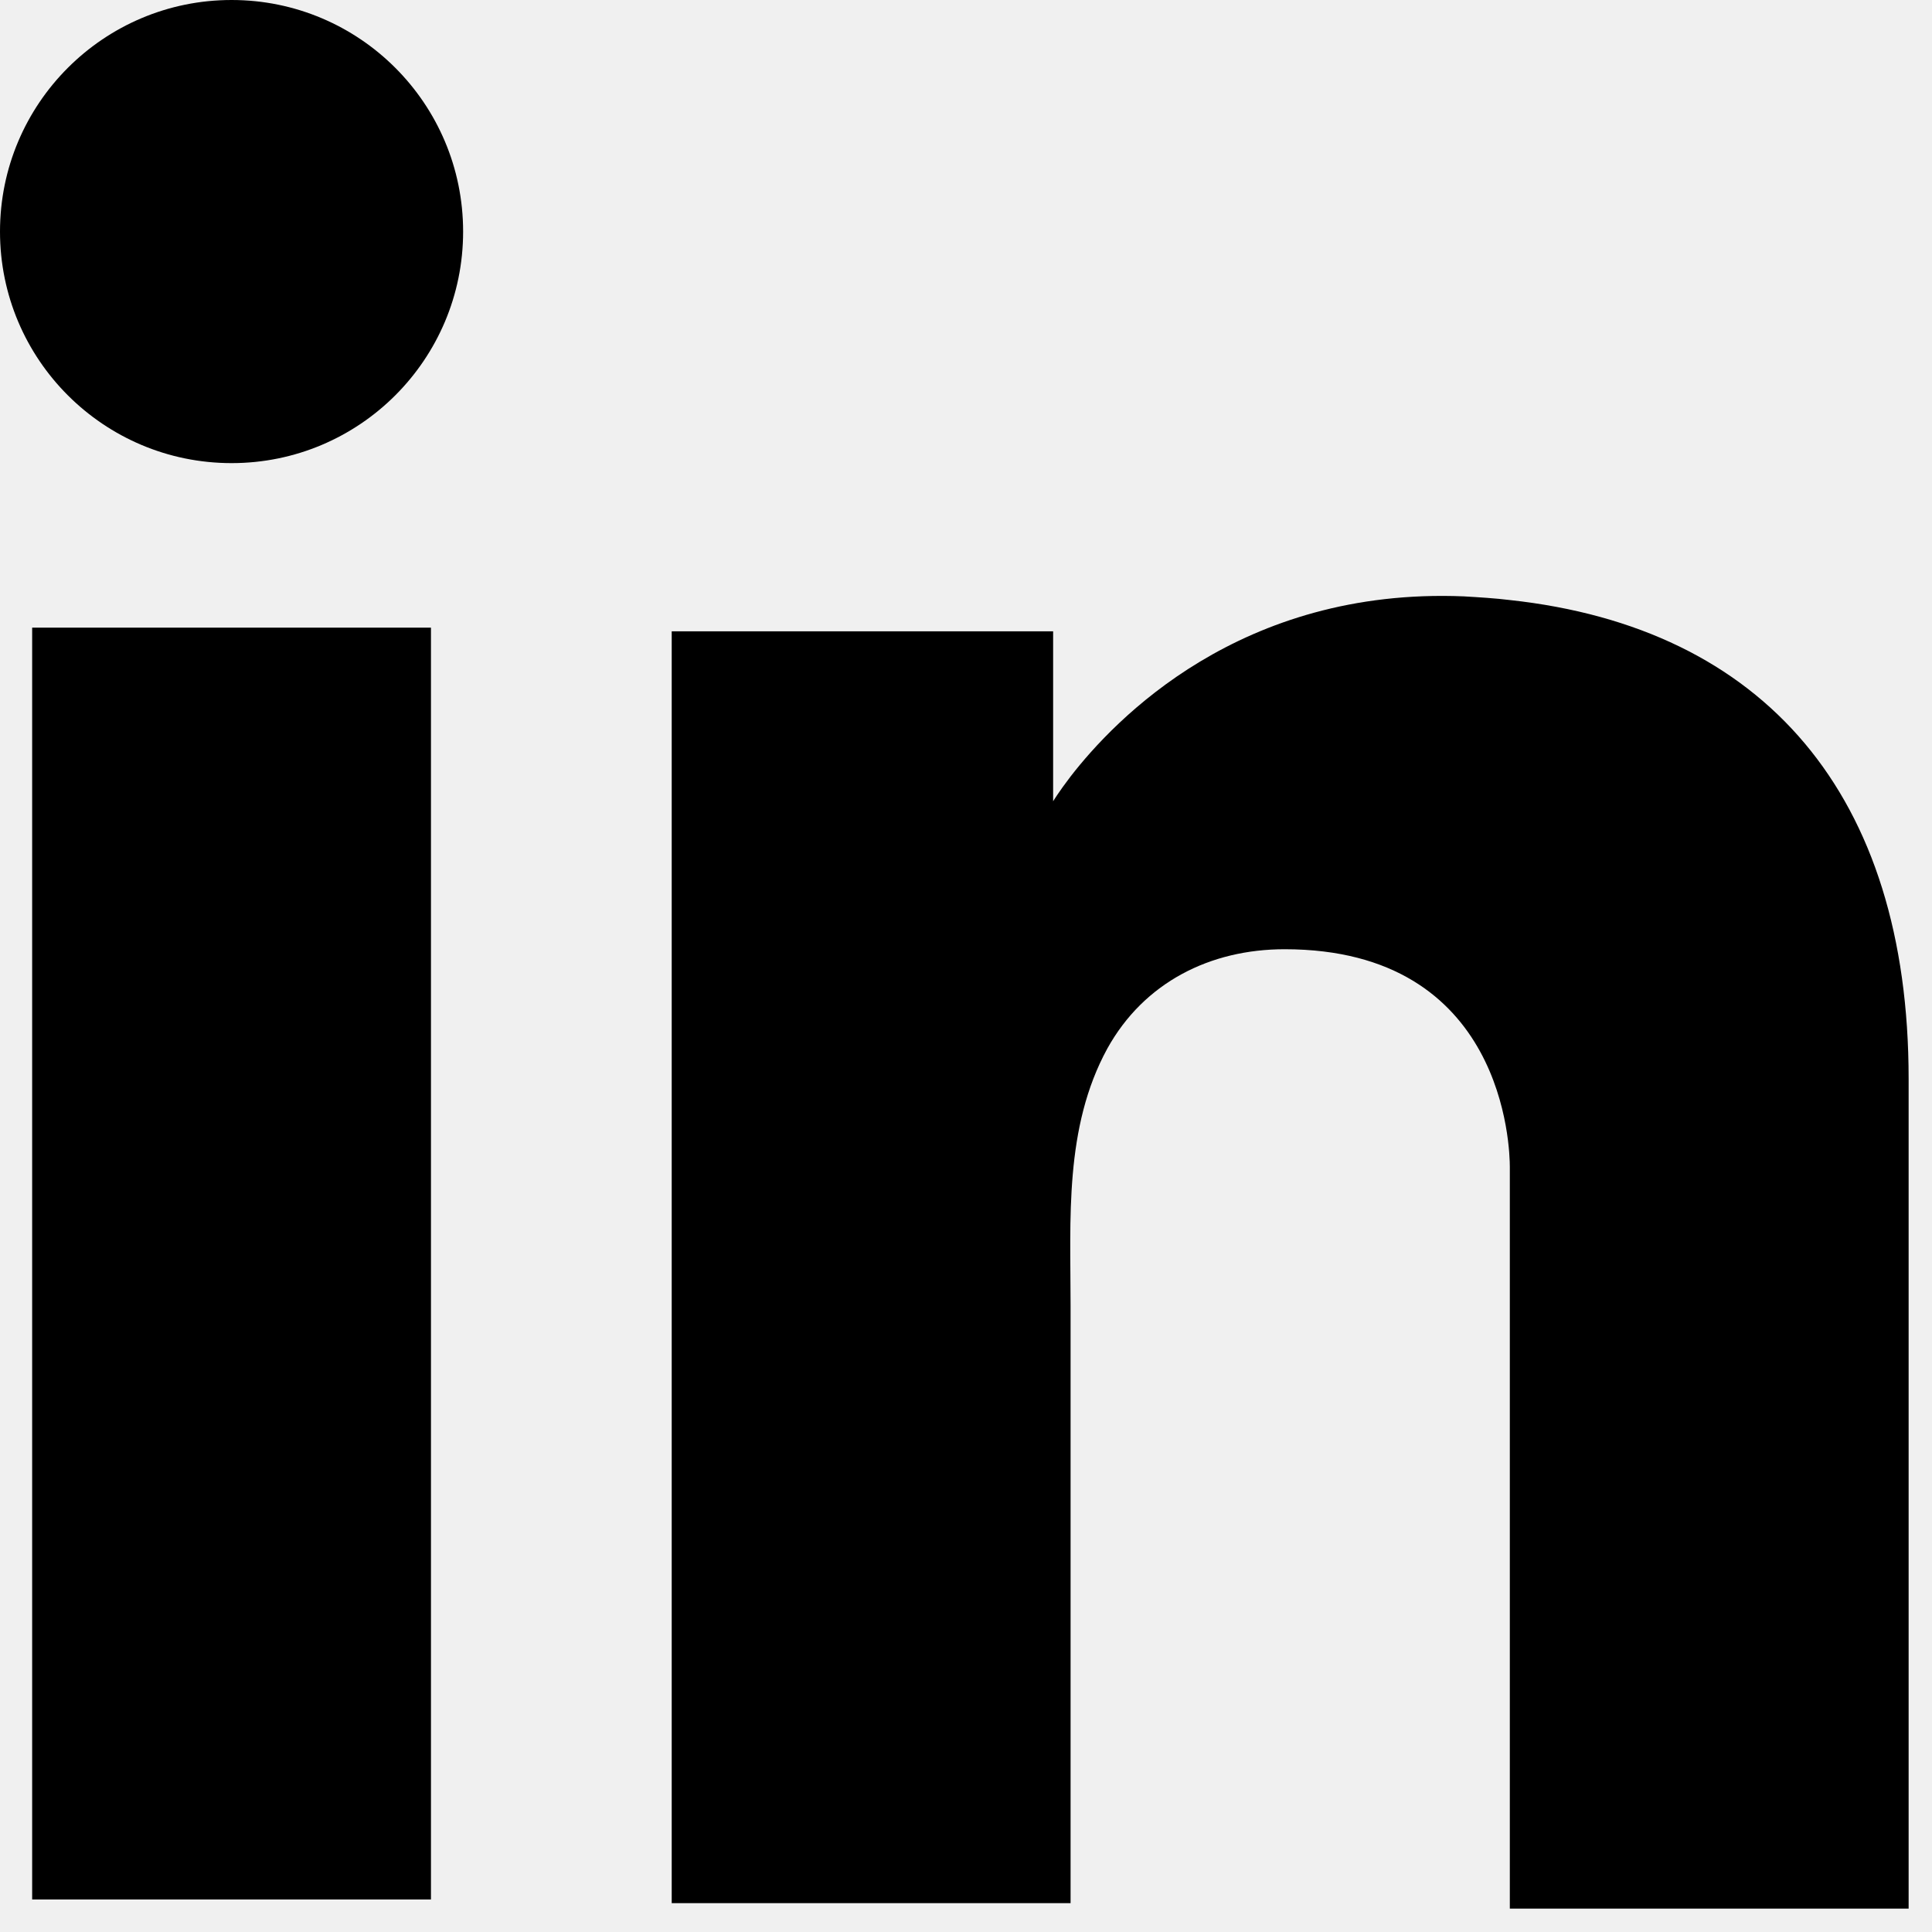
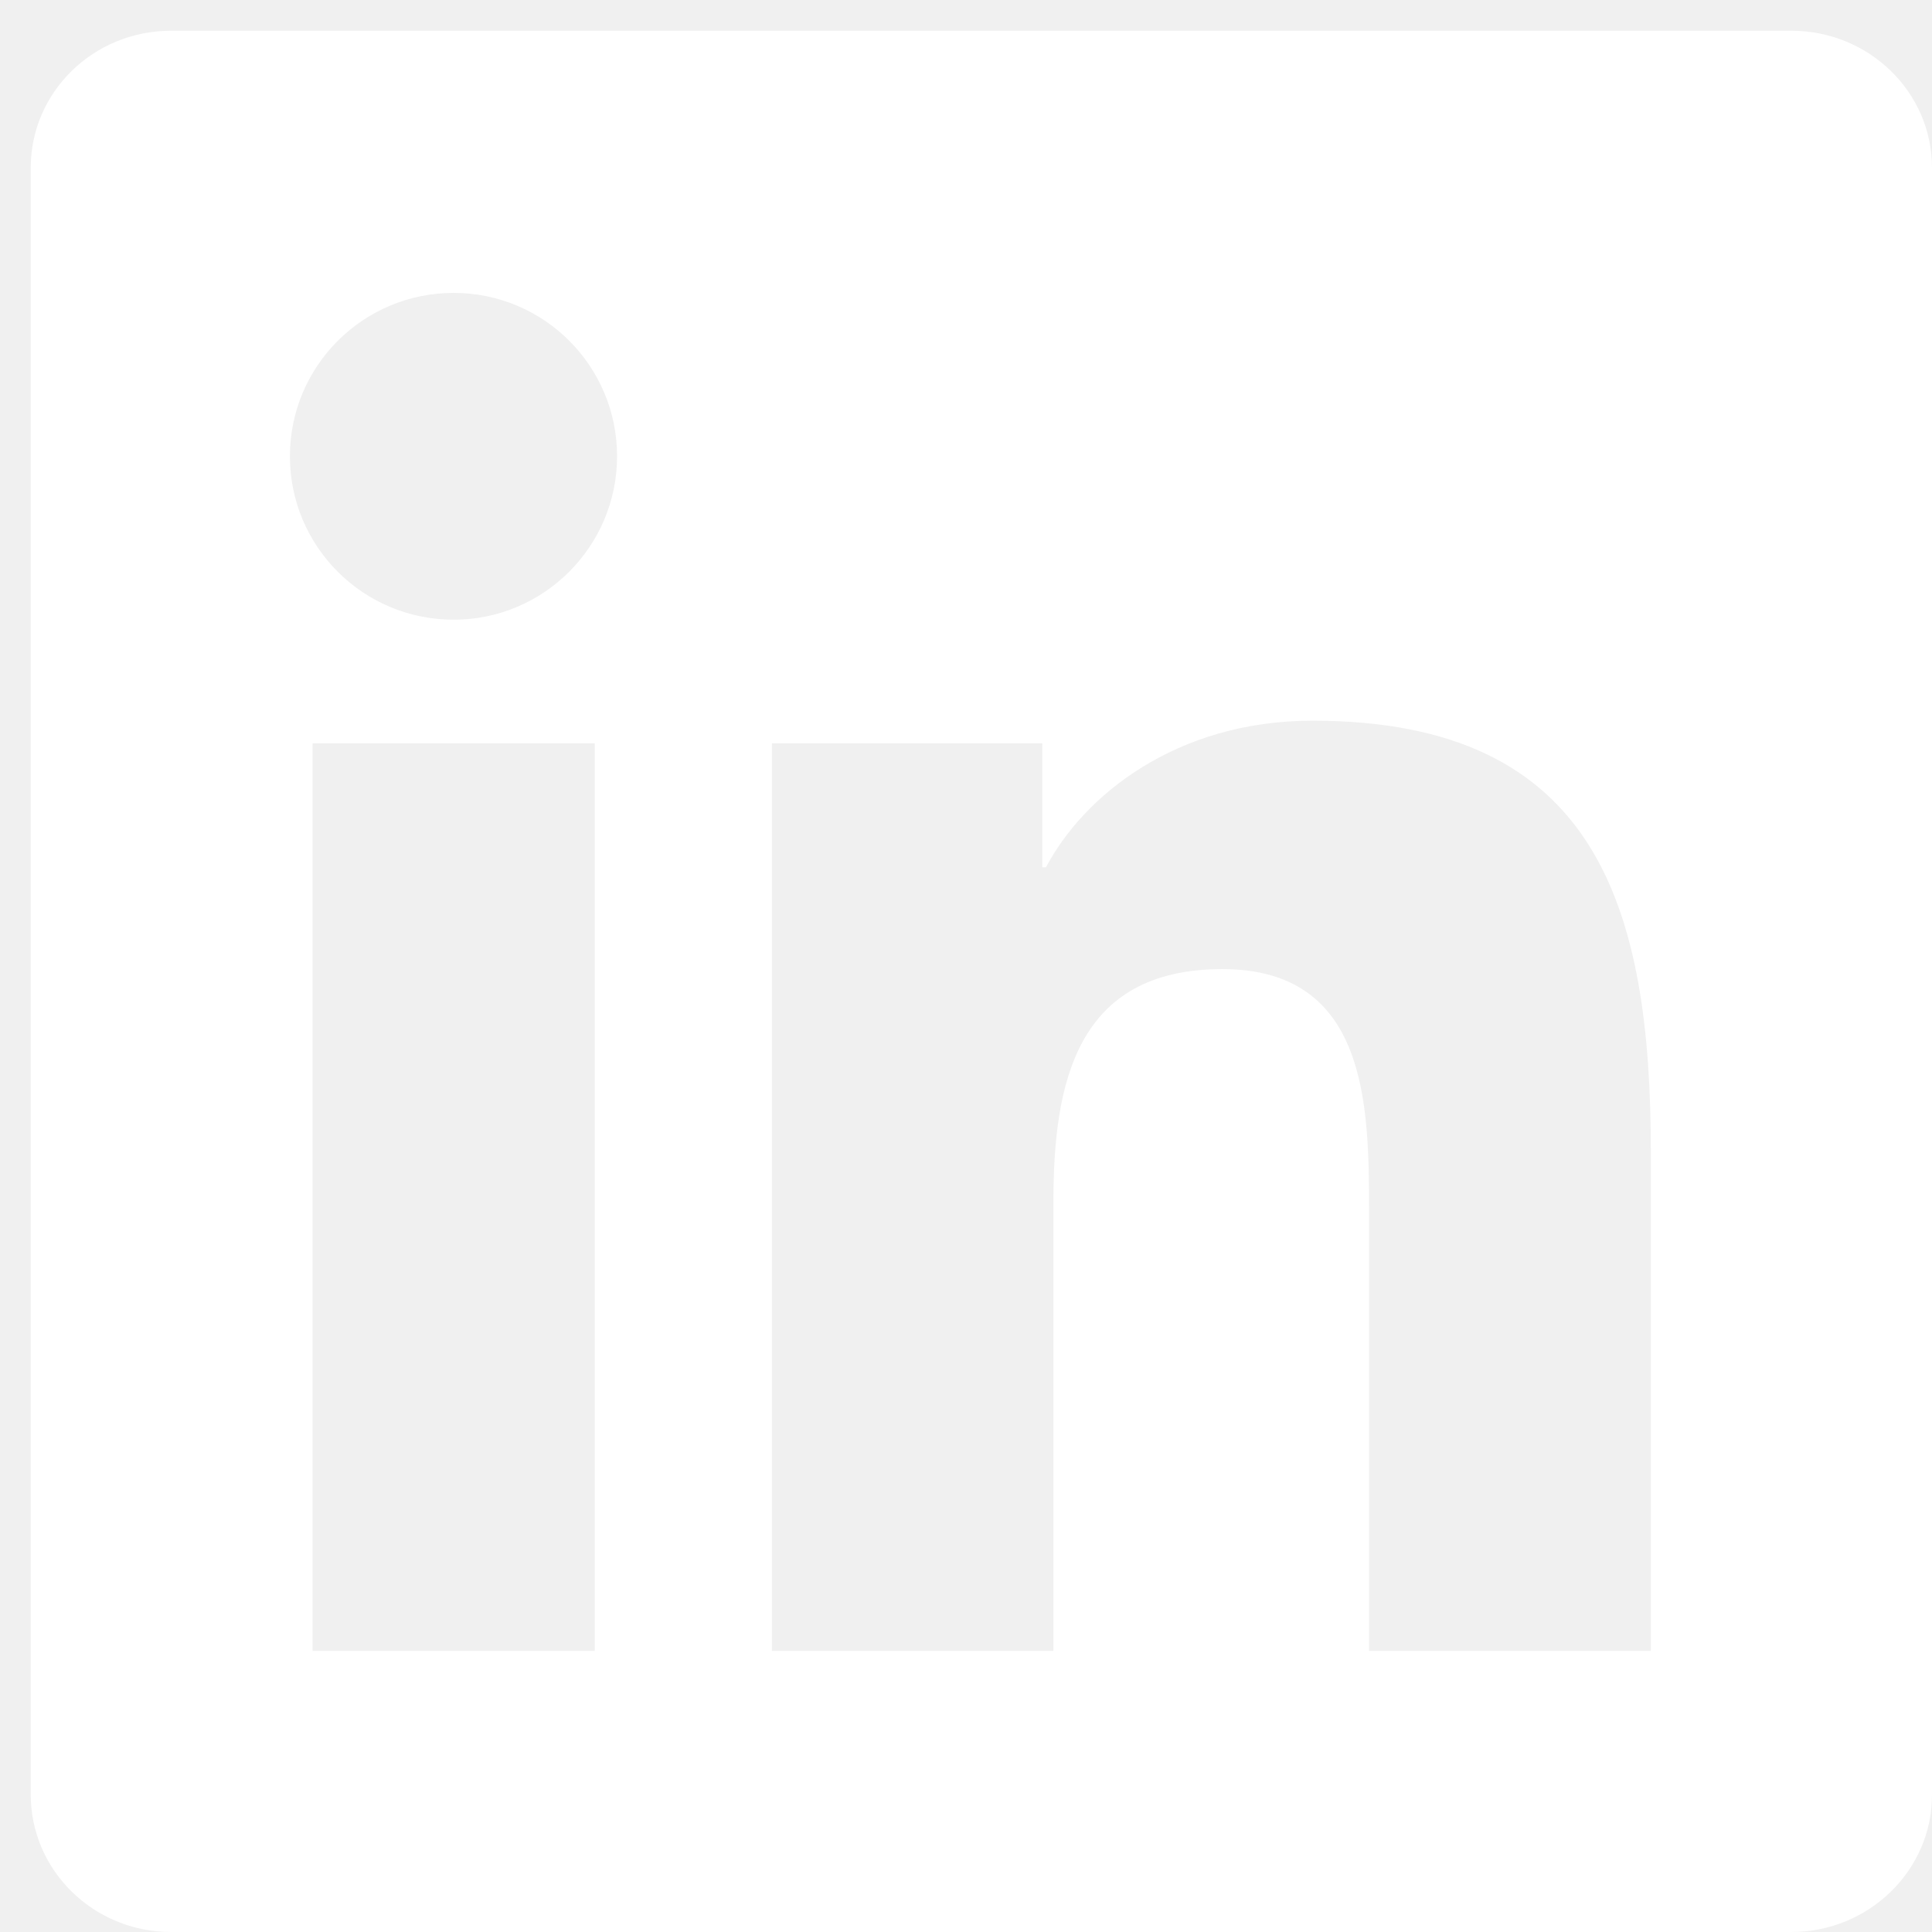
- <svg xmlns="http://www.w3.org/2000/svg" width="31" height="31" viewBox="0 0 31 31" fill="none">
-   <path d="M6.915 10.071H0.516V30.478H6.915V10.071Z" fill="black" />
-   <path d="M24.226 9.628C23.99 9.599 23.739 9.584 23.488 9.569C19.905 9.422 17.886 11.545 17.178 12.459C16.986 12.71 16.898 12.857 16.898 12.857V10.13H10.778V30.537H16.898H17.178C17.178 28.457 17.178 26.393 17.178 24.314C17.178 23.194 17.178 22.073 17.178 20.952C17.178 19.566 17.075 18.092 17.768 16.824C18.357 15.762 19.419 15.231 20.613 15.231C24.152 15.231 24.226 18.431 24.226 18.726C24.226 18.741 24.226 18.755 24.226 18.755V30.625H30.625V17.31C30.625 12.754 28.31 10.071 24.226 9.628Z" fill="black" />
-   <path d="M3.716 7.431C5.768 7.431 7.431 5.768 7.431 3.716C7.431 1.664 5.768 0 3.716 0C1.664 0 0 1.664 0 3.716C0 5.768 1.664 7.431 3.716 7.431Z" fill="black" />
+ <svg xmlns="http://www.w3.org/2000/svg" width="33" height="33" viewBox="0 0 33 33" fill="none">
+   <g clip-path="url(#clip0_1039_399)">
+     <path d="M30.596 0.525H2.922C1.597 0.525 0.525 1.571 0.525 2.865V30.653C0.525 31.947 1.597 33 2.922 33H30.596C31.922 33 33 31.947 33 30.66V2.865C33 1.571 31.922 0.525 30.596 0.525ZM10.159 28.199H5.339V12.697H10.159V28.199ZM7.749 10.585C6.202 10.585 4.952 9.335 4.952 7.794C4.952 6.252 6.202 5.003 7.749 5.003C9.291 5.003 10.54 6.252 10.54 7.794C10.54 9.329 9.291 10.585 7.749 10.585ZM28.198 28.199H23.384V20.663C23.384 18.868 23.353 16.553 20.879 16.553C18.373 16.553 17.993 18.513 17.993 20.537V28.199H13.185V12.697H17.803V14.815H17.866C18.507 13.598 20.08 12.31 22.42 12.31C27.298 12.31 28.198 15.519 28.198 19.693V28.199Z" fill="white" />
+   </g>
+   <defs>
+     <clipPath id="clip0_1039_399">
+       <rect width="32.475" height="32.475" fill="white" transform="translate(0.52478 0.524902)" />
+     </clipPath>
+   </defs>
</svg>
